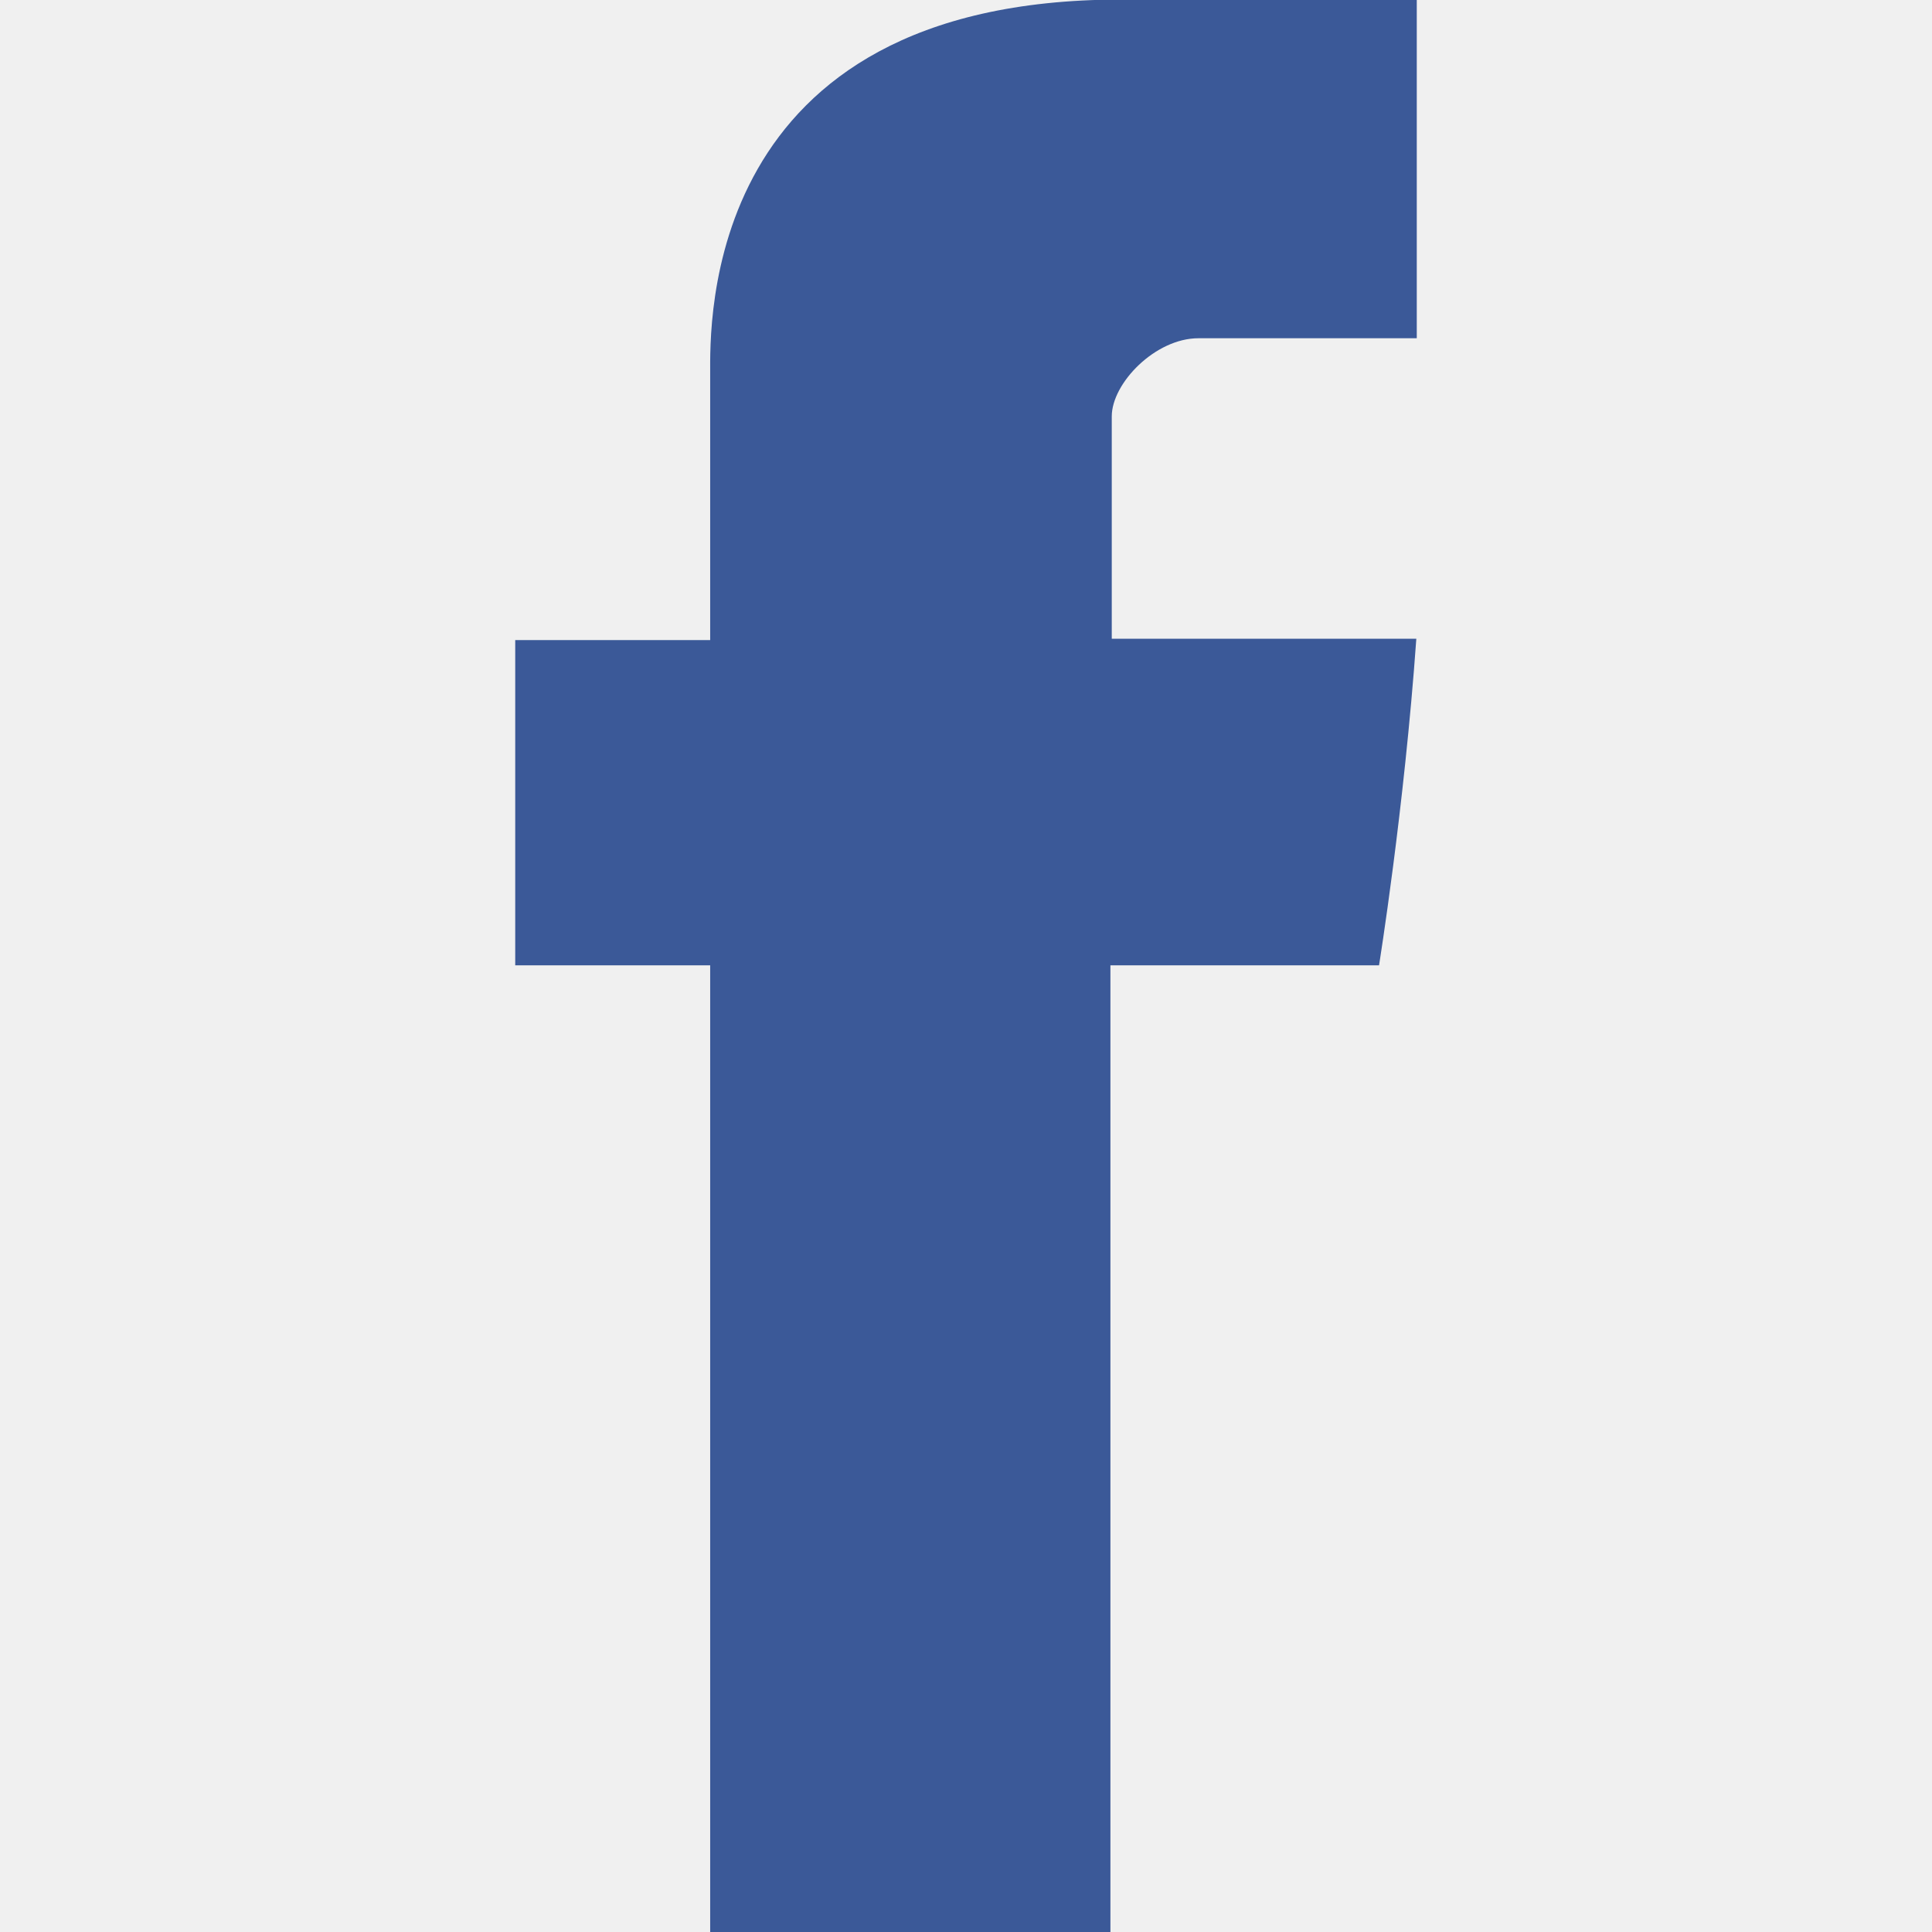
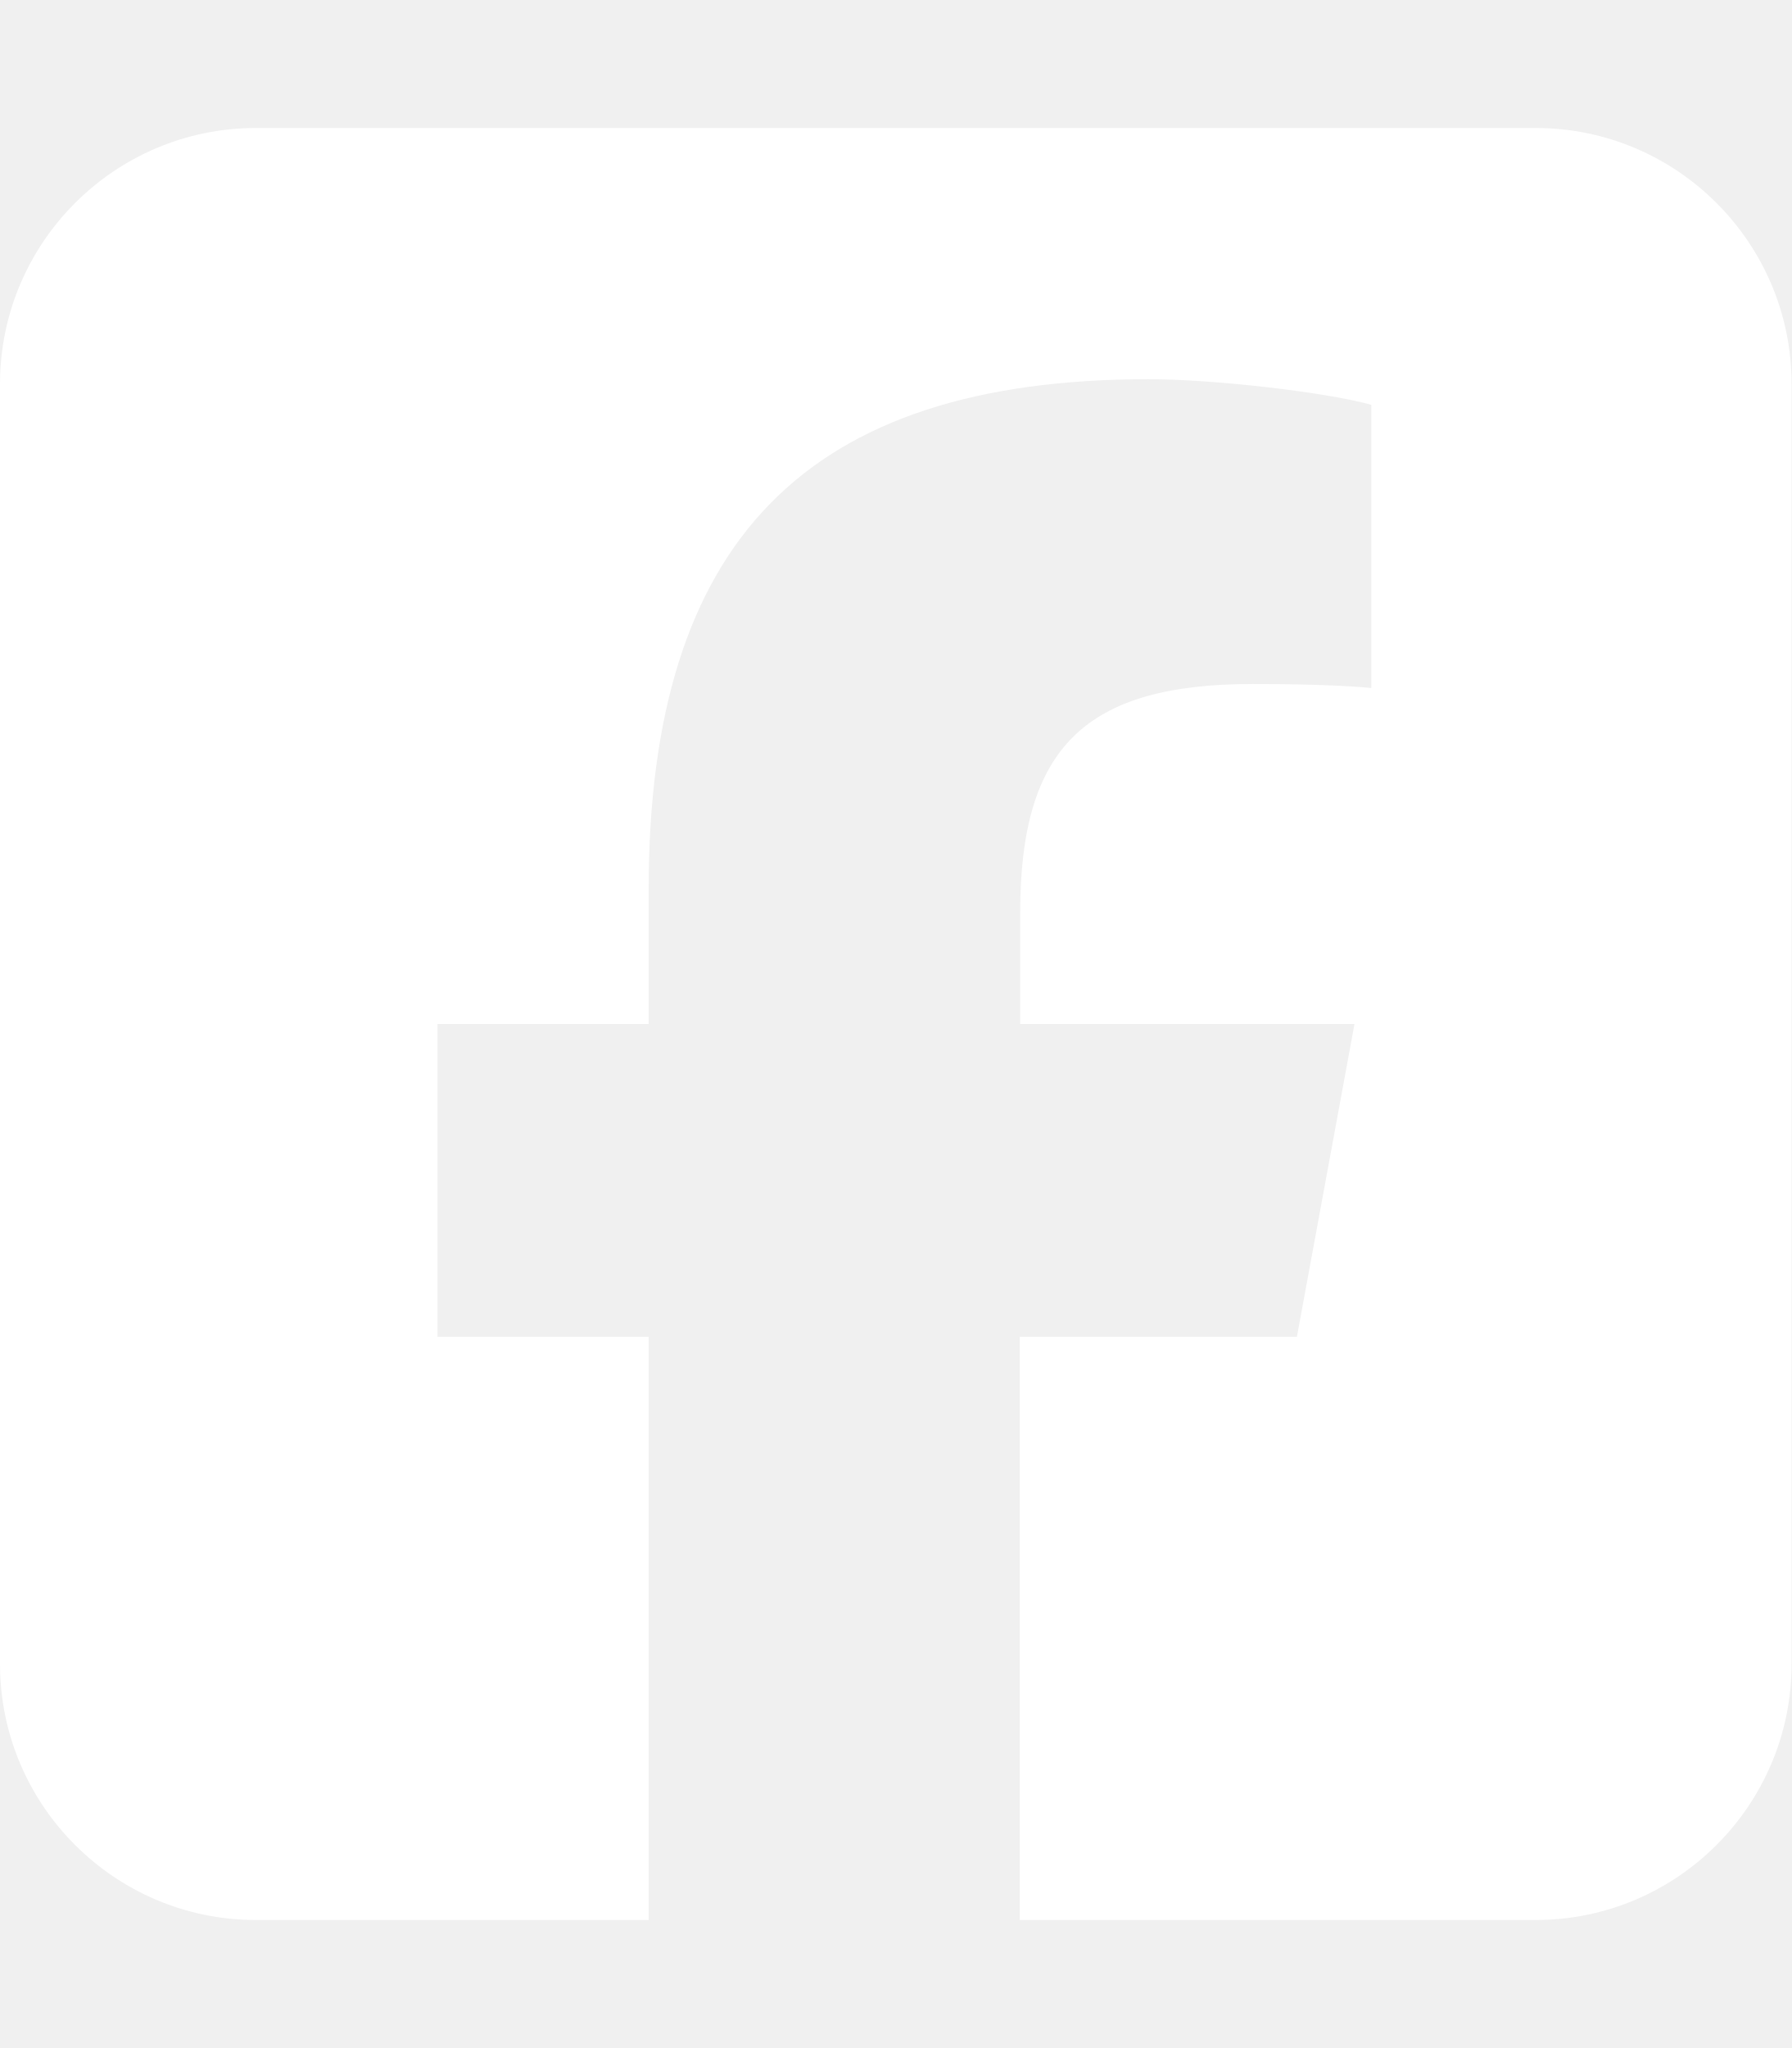
- <svg xmlns="http://www.w3.org/2000/svg" width="430" height="430" viewBox="0 0 430.1 430.1">
-   <path d="M158.1 83.3c0 10.8 0 59.2 0 59.2h-43.4v72.4h43.4v215.2h89.1V214.9h59.8c0 0 5.6-34.7 8.3-72.7 -7.8 0-67.8 0-67.8 0s0-42.1 0-49.5c0-7.4 9.7-17.4 19.3-17.4 9.6 0 29.8 0 48.6 0 0-9.9 0-43.9 0-75.4 -25 0-53.5 0-66 0C155.9 0 158.1 72.5 158.1 83.3z" class="a" />
-   <style>.a{fill:#3b5998}</style>
+ <svg xmlns="http://www.w3.org/2000/svg" viewBox="0 0 448 512">
+   <path fill="white" d="M64 32C28.7 32 0 60.7 0 96V416c0 35.3 28.7 64 64 64h98.2V334.2H109.4V256h52.8V222.3c0-87.1 39.4-127.5 125-127.5c16.2 0 44.2 3.2 55.7 6.4V172c-6-.6-16.5-1-29.6-1c-42 0-58.2 15.9-58.2 57.2V256h83.6l-14.4 78.2H255V480H384c35.3 0 64-28.7 64-64V96c0-35.3-28.7-64-64-64H64z" />
</svg>
